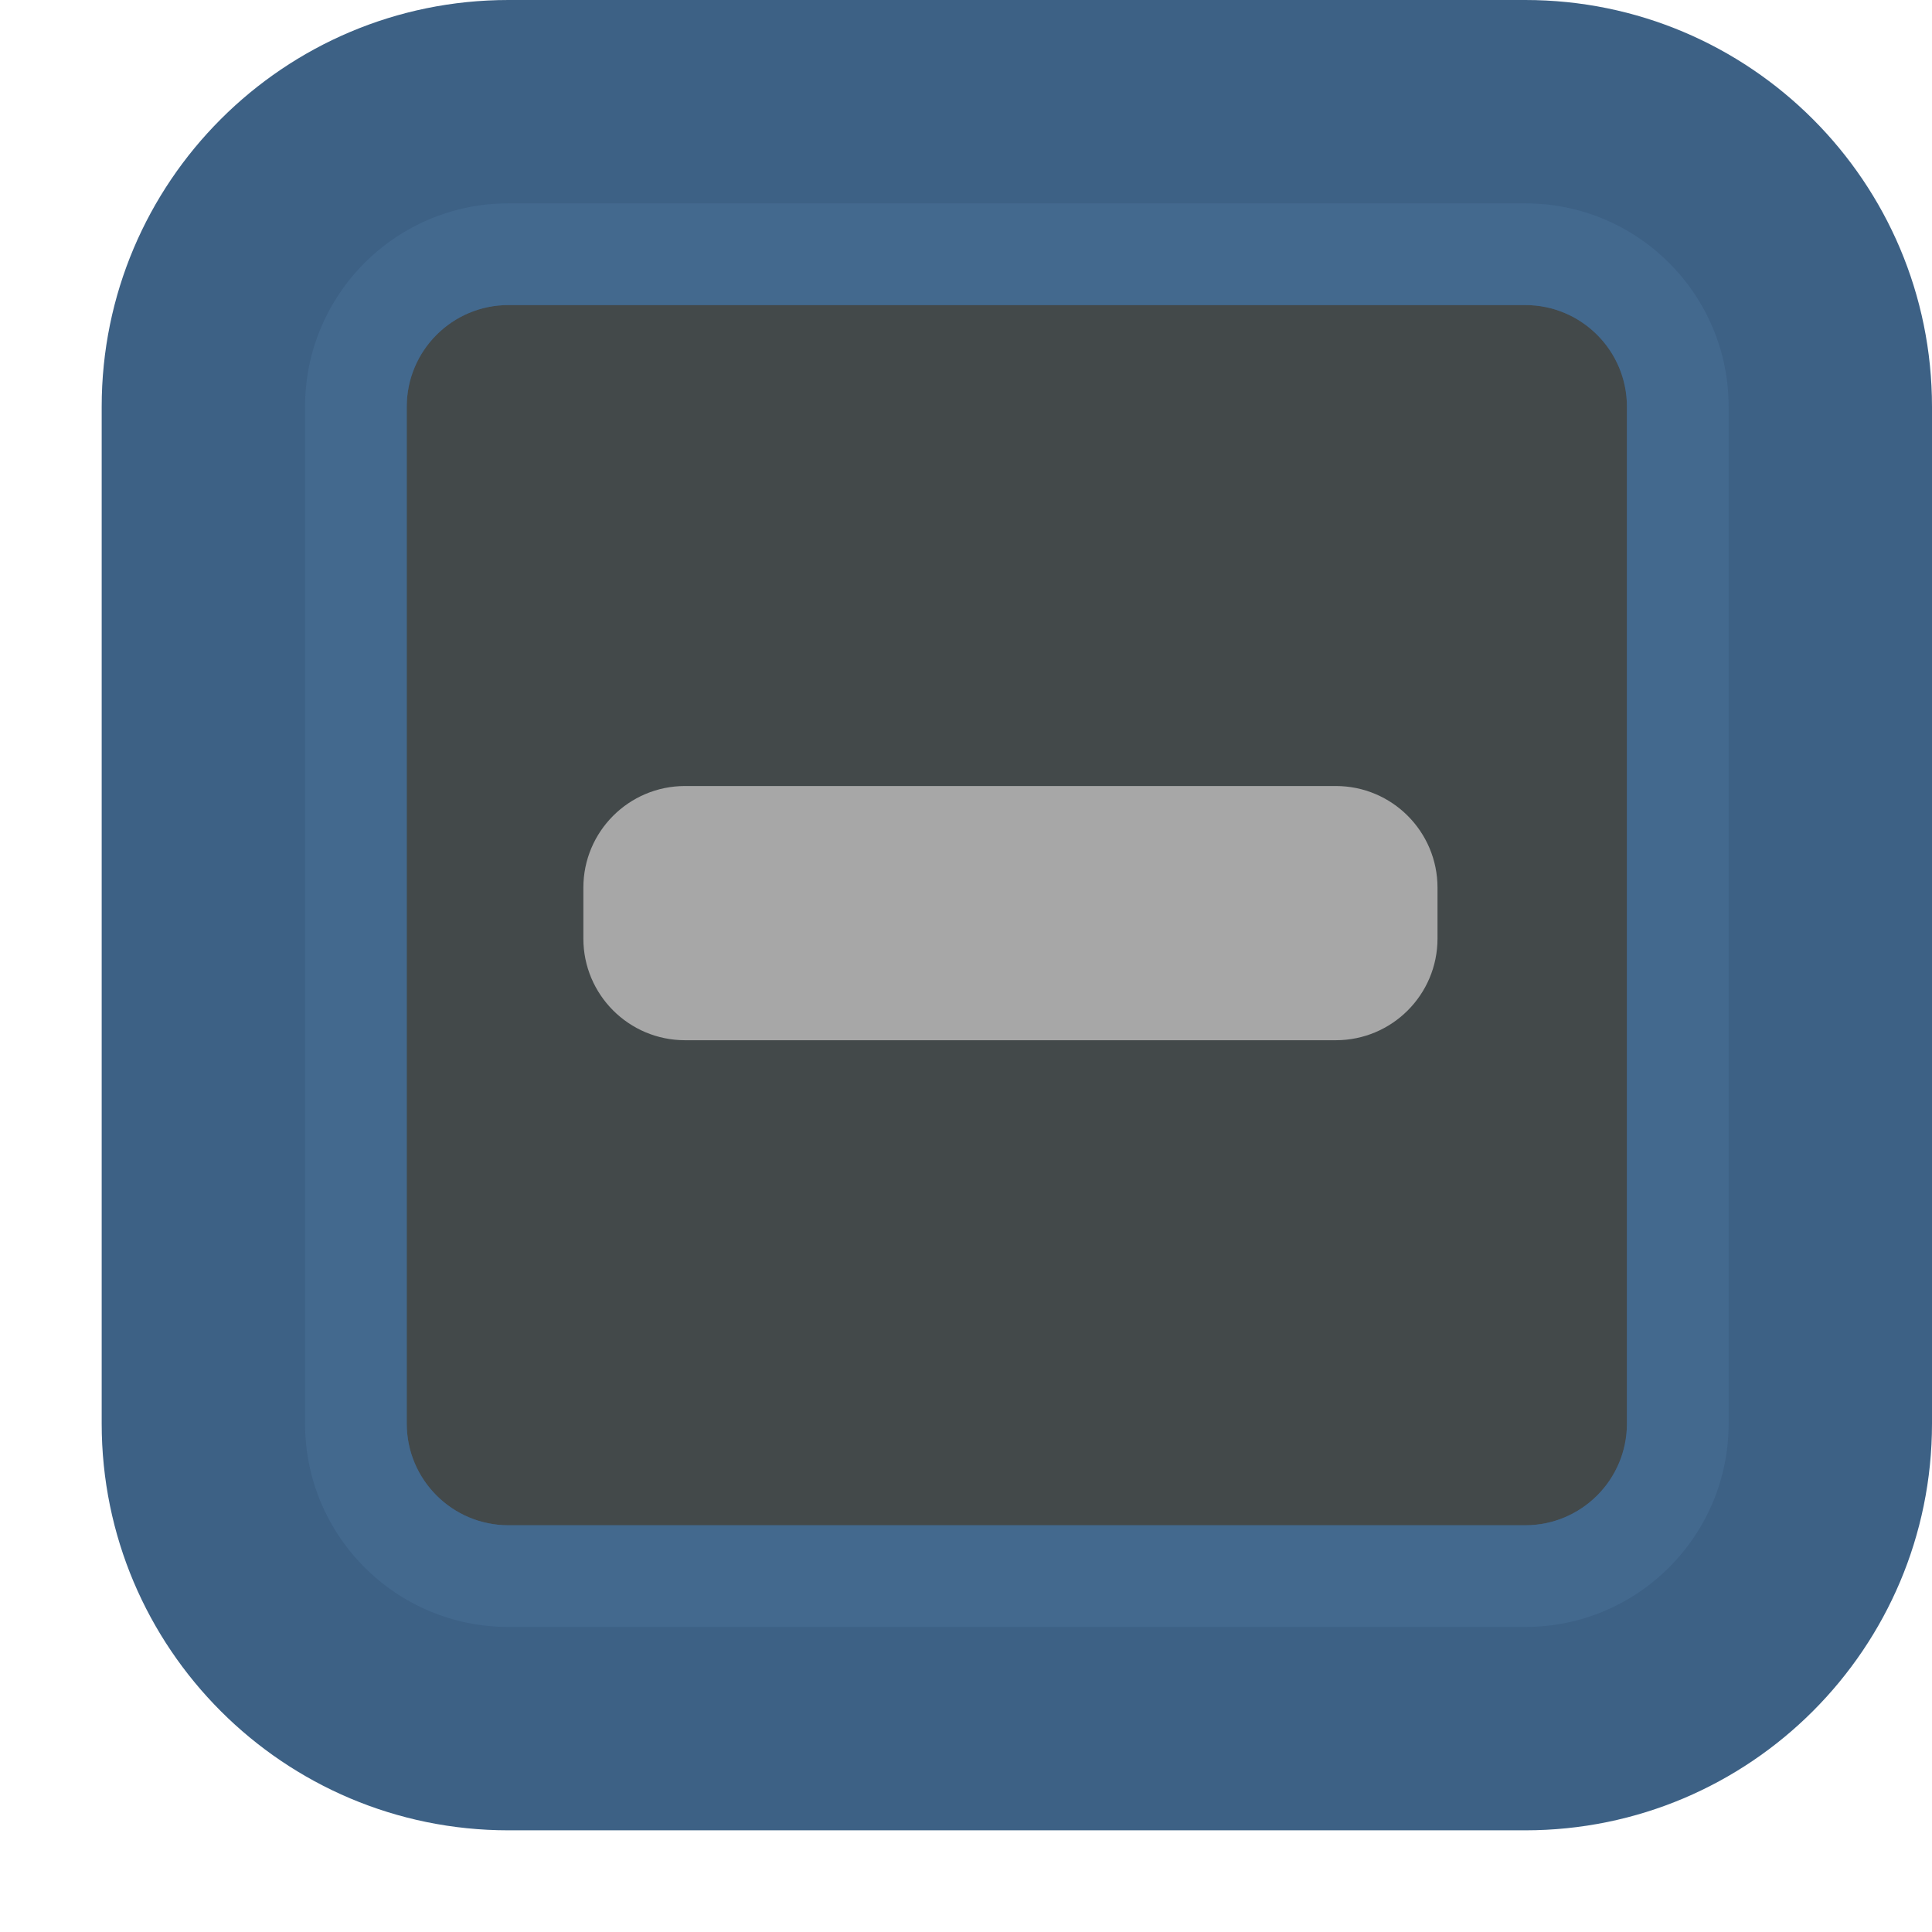
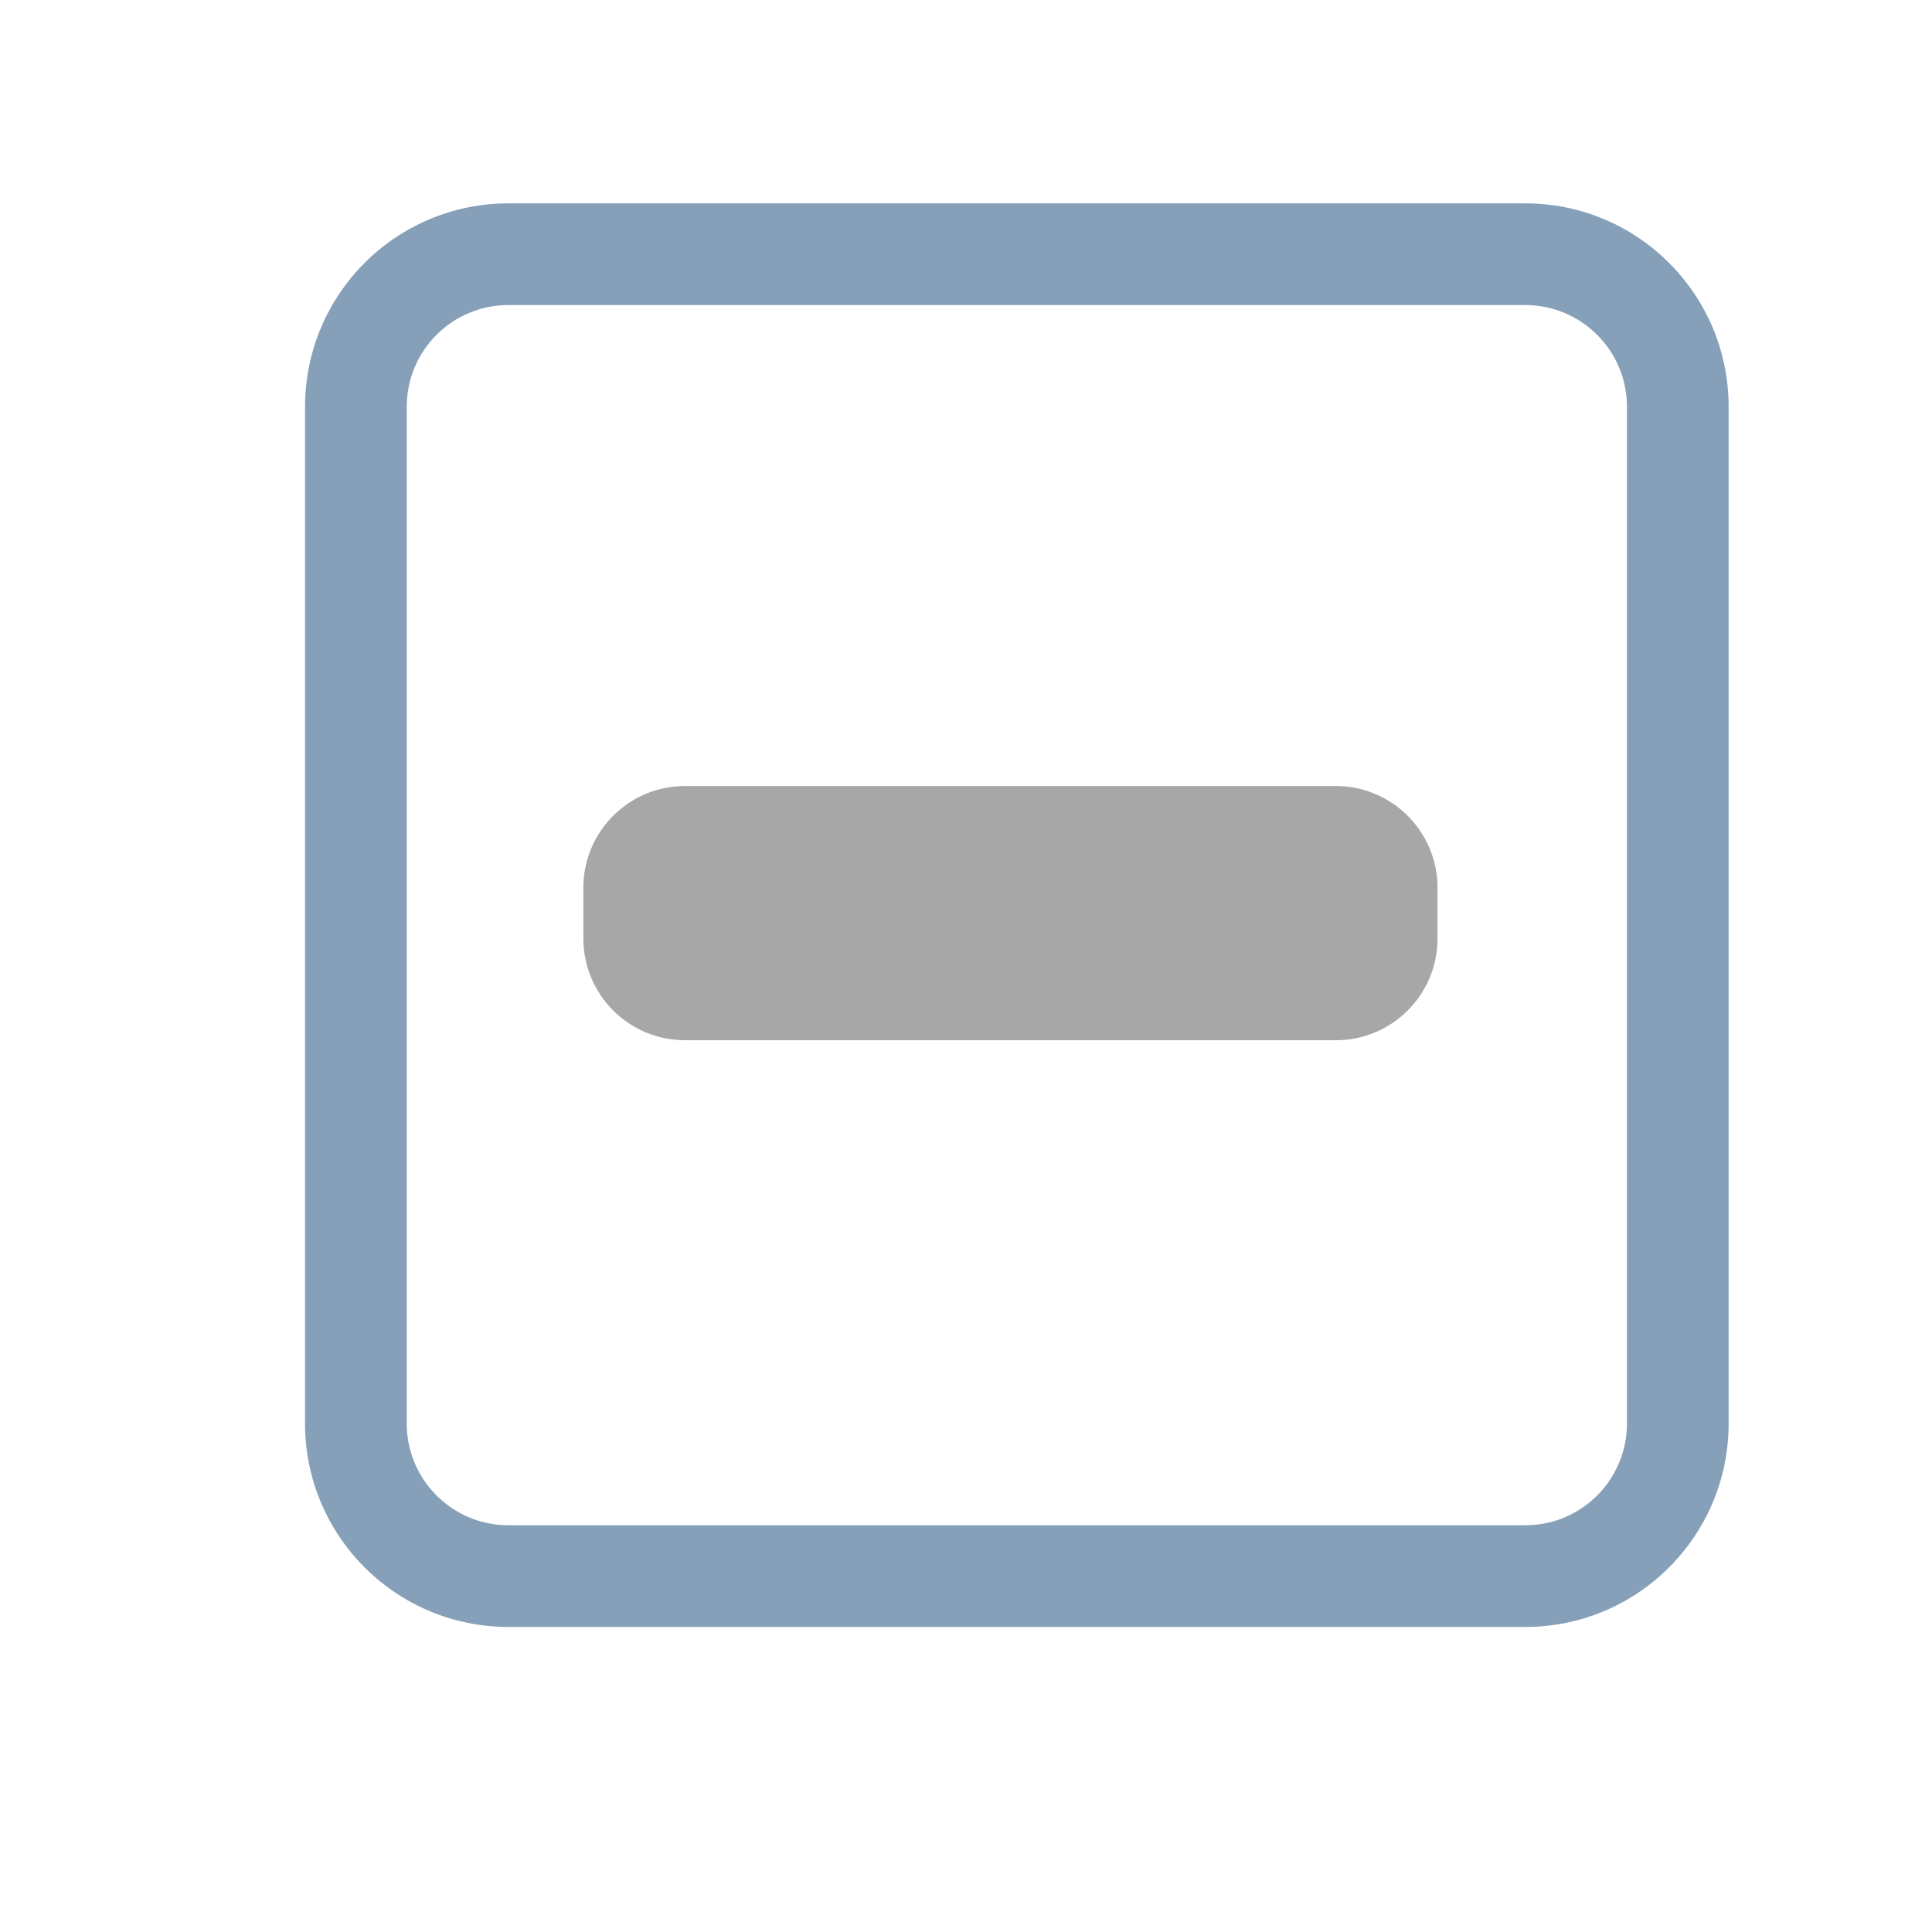
<svg xmlns="http://www.w3.org/2000/svg" width="19" height="19" viewBox="0 0 19 19">
  <g fill="none" fill-rule="evenodd">
-     <rect width="14" height="14" x="3" y="2" fill="#43494A" rx="2" />
-     <path fill="#3D6185" d="M5,0 L15,0 C17.209,-4.05812251e-16 19,1.791 19,4 L19,14 C19,16.209 17.209,18 15,18 L5,18 C2.791,18 1,16.209 1,14 L1,4 C1,1.791 2.791,4.05812251e-16 5,0 Z M5,3 C4.448,3 4,3.448 4,4 L4,14 C4,14.552 4.448,15 5,15 L15,15 C15.552,15 16,14.552 16,14 L16,4 C16,3.448 15.552,3 15,3 L5,3 Z" />
    <path fill="#466D94" d="M5,2 L15,2 C16.105,2 17,2.895 17,4 L17,14 C17,15.105 16.105,16 15,16 L5,16 C3.895,16 3,15.105 3,14 L3,4 C3,2.895 3.895,2 5,2 Z M5,3 C4.448,3 4,3.448 4,4 L4,14 C4,14.552 4.448,15 5,15 L15,15 C15.552,15 16,14.552 16,14 L16,4 C16,3.448 15.552,3 15,3 L5,3 Z" opacity=".65" />
    <rect width="8.4" height="2.5" x="5.737" y="7.73" fill="#A7A7A7" rx="1" />
  </g>
</svg>
